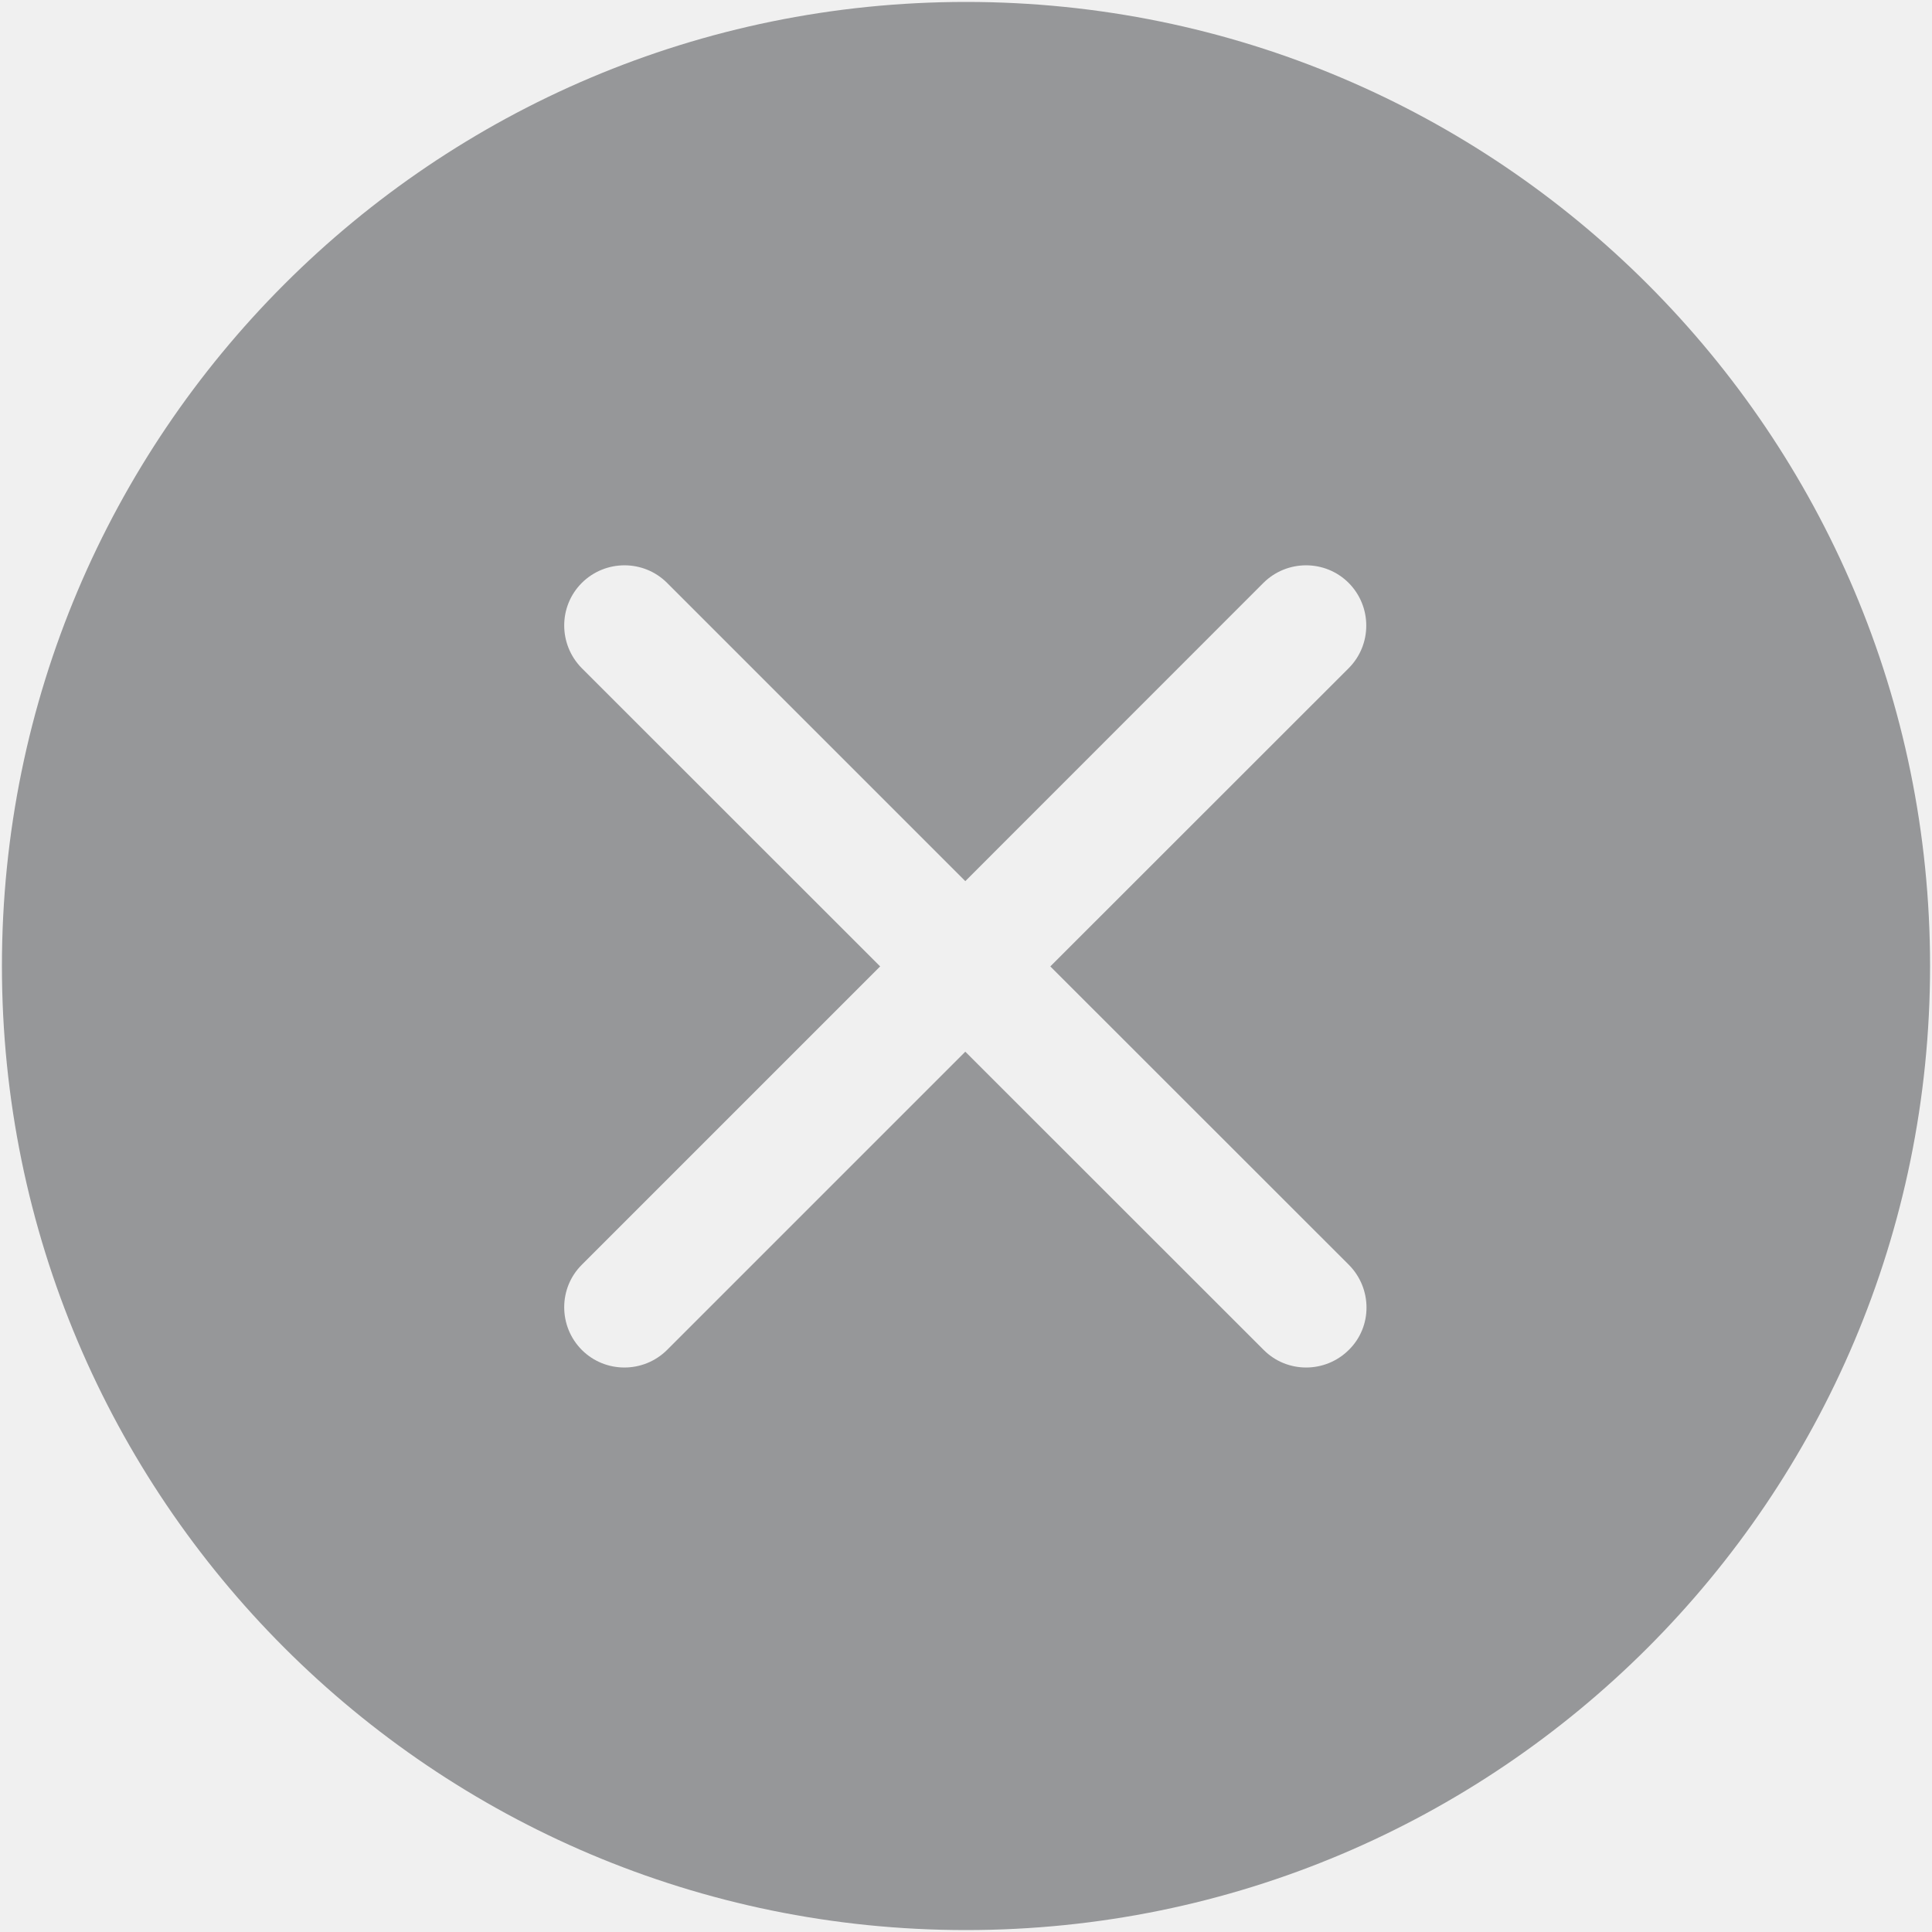
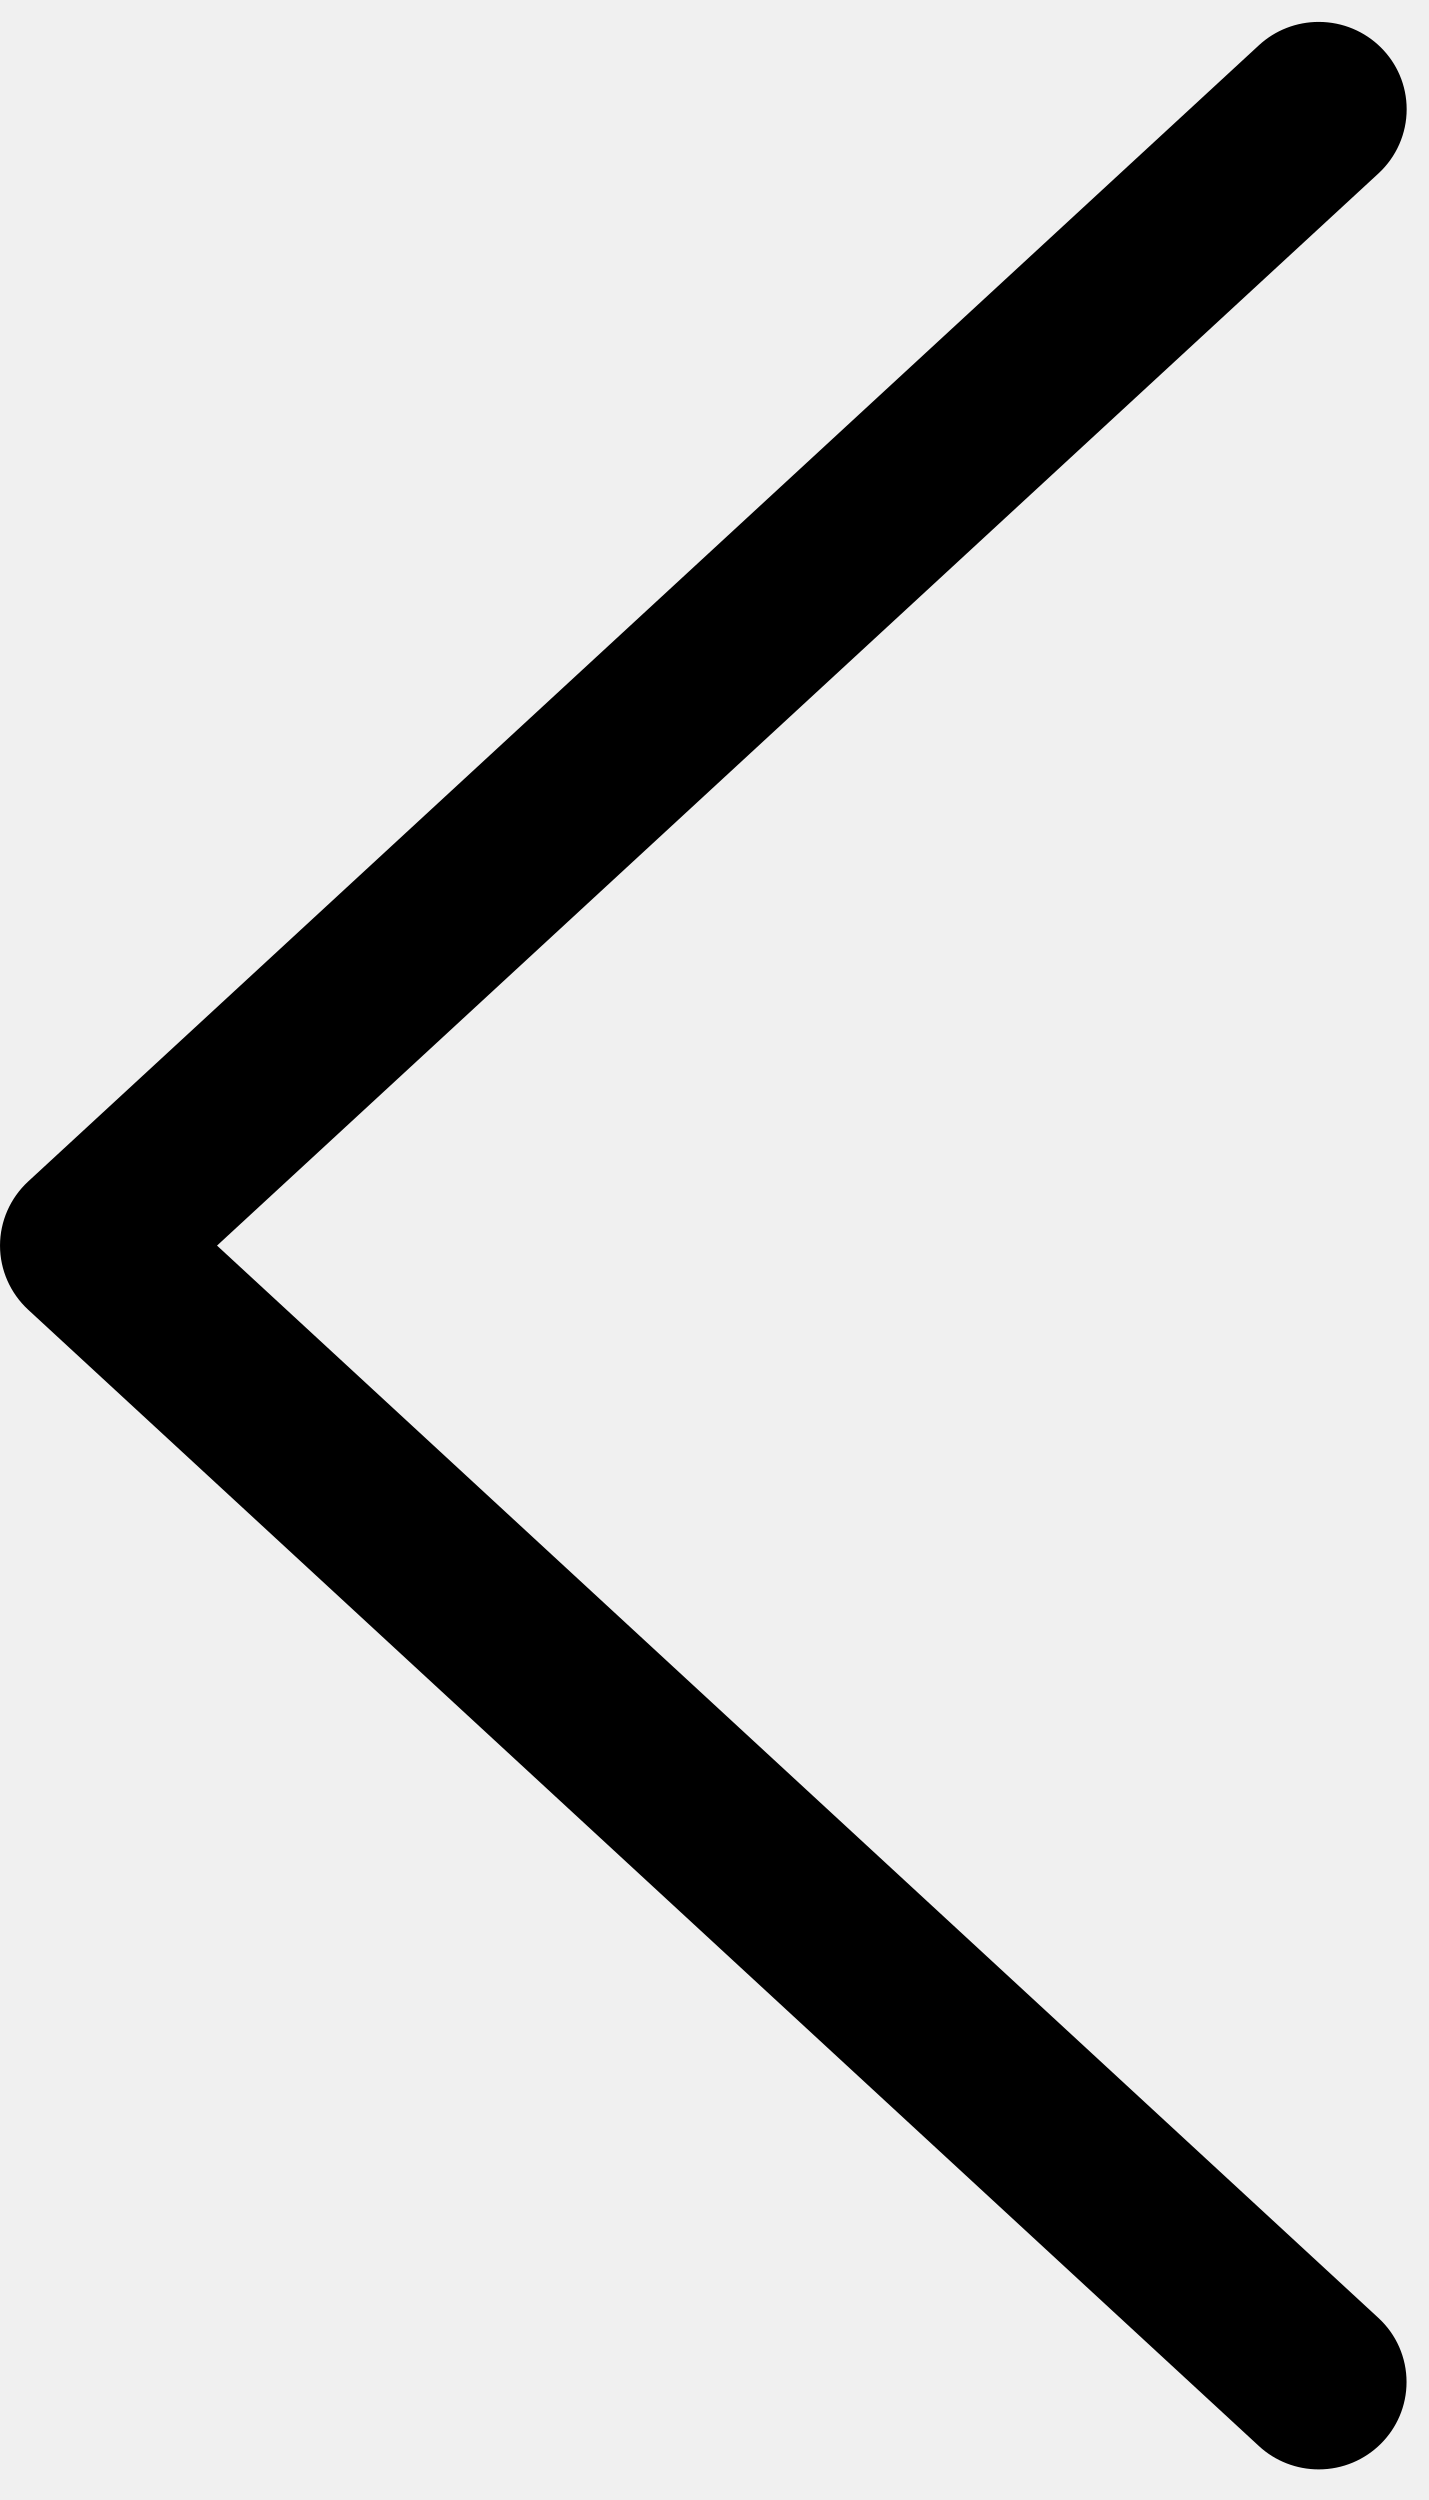
- <svg xmlns="http://www.w3.org/2000/svg" version="1.1" width="14px" height="14px">
+ <svg xmlns="http://www.w3.org/2000/svg" version="1.1" width="12px" height="21px">
  <defs>
    <pattern id="BGPattern" patternUnits="userSpaceOnUse" alignment="0 0" imageRepeat="None" />
-     <mask fill="white" id="Clip181">
-       <path d="M 13.986 7  C 13.986 10.858  10.859 13.986  7 13.986  C 3.141 13.986  0.014 10.858  0.014 7  C 0.014 3.142  3.141 0.014  7 0.014  C 10.859 0.014  13.986 3.142  13.986 7  Z M 9.155 4.224  L 6.995 6.385  L 4.834 4.224  C 4.664 4.054  4.387 4.054  4.216 4.224  C 4.046 4.394  4.046 4.67  4.216 4.842  L 6.378 7.003  L 4.216 9.165  C 4.046 9.334  4.046 9.611  4.216 9.782  C 4.386 9.952  4.663 9.952  4.834 9.782  L 6.995 7.621  L 9.157 9.782  C 9.326 9.952  9.603 9.952  9.774 9.782  C 9.946 9.613  9.944 9.336  9.774 9.165  L 7.611 7.003  L 9.773 4.842  C 9.943 4.672  9.943 4.395  9.773 4.224  C 9.603 4.054  9.326 4.054  9.155 4.224  Z " fill-rule="evenodd" />
+     <mask fill="white" id="Clip177">
+       <path d="M 11.815 20.009  C 11.815 20.414  11.485 20.743  11.077 20.743  C 10.891 20.743  10.711 20.673  10.575 20.547  L 0.236 11.001  C 0.086 10.862  8.723316003056425E-05 10.667  8.723316003056425E-05 10.463  C 8.723316003056425E-05 10.259  0.086 10.064  0.236 9.925  L 10.575 0.38  C 10.711 0.254  10.891 0.184  11.077 0.184  C 11.485 0.184  11.816 0.512  11.816 0.918  C 11.816 1.122  11.73 1.317  11.58 1.456  L 1.823 10.463  L 11.579 19.471  C 11.73 19.61  11.815 19.805  11.815 20.009  Z " fill-rule="evenodd" />
    </mask>
  </defs>
-   <g transform="matrix(1 0 0 1 -73 -1 )">
-     <path d="M 13.986 7  C 13.986 10.858  10.859 13.986  7 13.986  C 3.141 13.986  0.014 10.858  0.014 7  C 0.014 3.142  3.141 0.014  7 0.014  C 10.859 0.014  13.986 3.142  13.986 7  Z M 9.155 4.224  L 6.995 6.385  L 4.834 4.224  C 4.664 4.054  4.387 4.054  4.216 4.224  C 4.046 4.394  4.046 4.67  4.216 4.842  L 6.378 7.003  L 4.216 9.165  C 4.046 9.334  4.046 9.611  4.216 9.782  C 4.386 9.952  4.663 9.952  4.834 9.782  L 6.995 7.621  L 9.157 9.782  C 9.326 9.952  9.603 9.952  9.774 9.782  C 9.946 9.613  9.944 9.336  9.774 9.165  L 7.611 7.003  L 9.773 4.842  C 9.943 4.672  9.943 4.395  9.773 4.224  C 9.603 4.054  9.326 4.054  9.155 4.224  Z " fill-rule="nonzero" fill="rgba(150, 151, 153, 1)" stroke="none" transform="matrix(1 0 0 1 73 1 )" class="fill" />
-     <path d="M 13.986 7  C 13.986 10.858  10.859 13.986  7 13.986  C 3.141 13.986  0.014 10.858  0.014 7  C 0.014 3.142  3.141 0.014  7 0.014  C 10.859 0.014  13.986 3.142  13.986 7  Z " stroke-width="0" stroke-dasharray="0" stroke="rgba(255, 255, 255, 1)" fill="none" transform="matrix(1 0 0 1 73 1 )" class="stroke" mask="url(#Clip181)" />
-     <path d="M 9.155 4.224  L 6.995 6.385  L 4.834 4.224  C 4.664 4.054  4.387 4.054  4.216 4.224  C 4.046 4.394  4.046 4.67  4.216 4.842  L 6.378 7.003  L 4.216 9.165  C 4.046 9.334  4.046 9.611  4.216 9.782  C 4.386 9.952  4.663 9.952  4.834 9.782  L 6.995 7.621  L 9.157 9.782  C 9.326 9.952  9.603 9.952  9.774 9.782  C 9.946 9.613  9.944 9.336  9.774 9.165  L 7.611 7.003  L 9.773 4.842  C 9.943 4.672  9.943 4.395  9.773 4.224  C 9.603 4.054  9.326 4.054  9.155 4.224  Z " stroke-width="0" stroke-dasharray="0" stroke="rgba(255, 255, 255, 1)" fill="none" transform="matrix(1 0 0 1 73 1 )" class="stroke" mask="url(#Clip181)" />
+   <g transform="matrix(1 0 0 1 -77 -102 )">
+     <path d="M 11.815 20.009  C 11.815 20.414  11.485 20.743  11.077 20.743  C 10.891 20.743  10.711 20.673  10.575 20.547  L 0.236 11.001  C 0.086 10.862  8.723316003056425E-05 10.667  8.723316003056425E-05 10.463  C 8.723316003056425E-05 10.259  0.086 10.064  0.236 9.925  L 10.575 0.38  C 10.711 0.254  10.891 0.184  11.077 0.184  C 11.485 0.184  11.816 0.512  11.816 0.918  C 11.816 1.122  11.73 1.317  11.58 1.456  L 1.823 10.463  L 11.579 19.471  C 11.73 19.61  11.815 19.805  11.815 20.009  Z " fill-rule="nonzero" fill="rgba(0, 0, 0, 1)" stroke="none" transform="matrix(1 0 0 1 77 102 )" class="fill" />
+     <path d="M 11.815 20.009  C 11.815 20.414  11.485 20.743  11.077 20.743  C 10.891 20.743  10.711 20.673  10.575 20.547  L 0.236 11.001  C 0.086 10.862  8.723316003056425E-05 10.667  8.723316003056425E-05 10.463  C 8.723316003056425E-05 10.259  0.086 10.064  0.236 9.925  L 10.575 0.38  C 10.711 0.254  10.891 0.184  11.077 0.184  C 11.485 0.184  11.816 0.512  11.816 0.918  C 11.816 1.122  11.73 1.317  11.58 1.456  L 1.823 10.463  L 11.579 19.471  C 11.73 19.61  11.815 19.805  11.815 20.009  Z " stroke-width="0" stroke-dasharray="0" stroke="rgba(255, 255, 255, 0)" fill="none" transform="matrix(1 0 0 1 77 102 )" class="stroke" mask="url(#Clip177)" />
  </g>
</svg>
